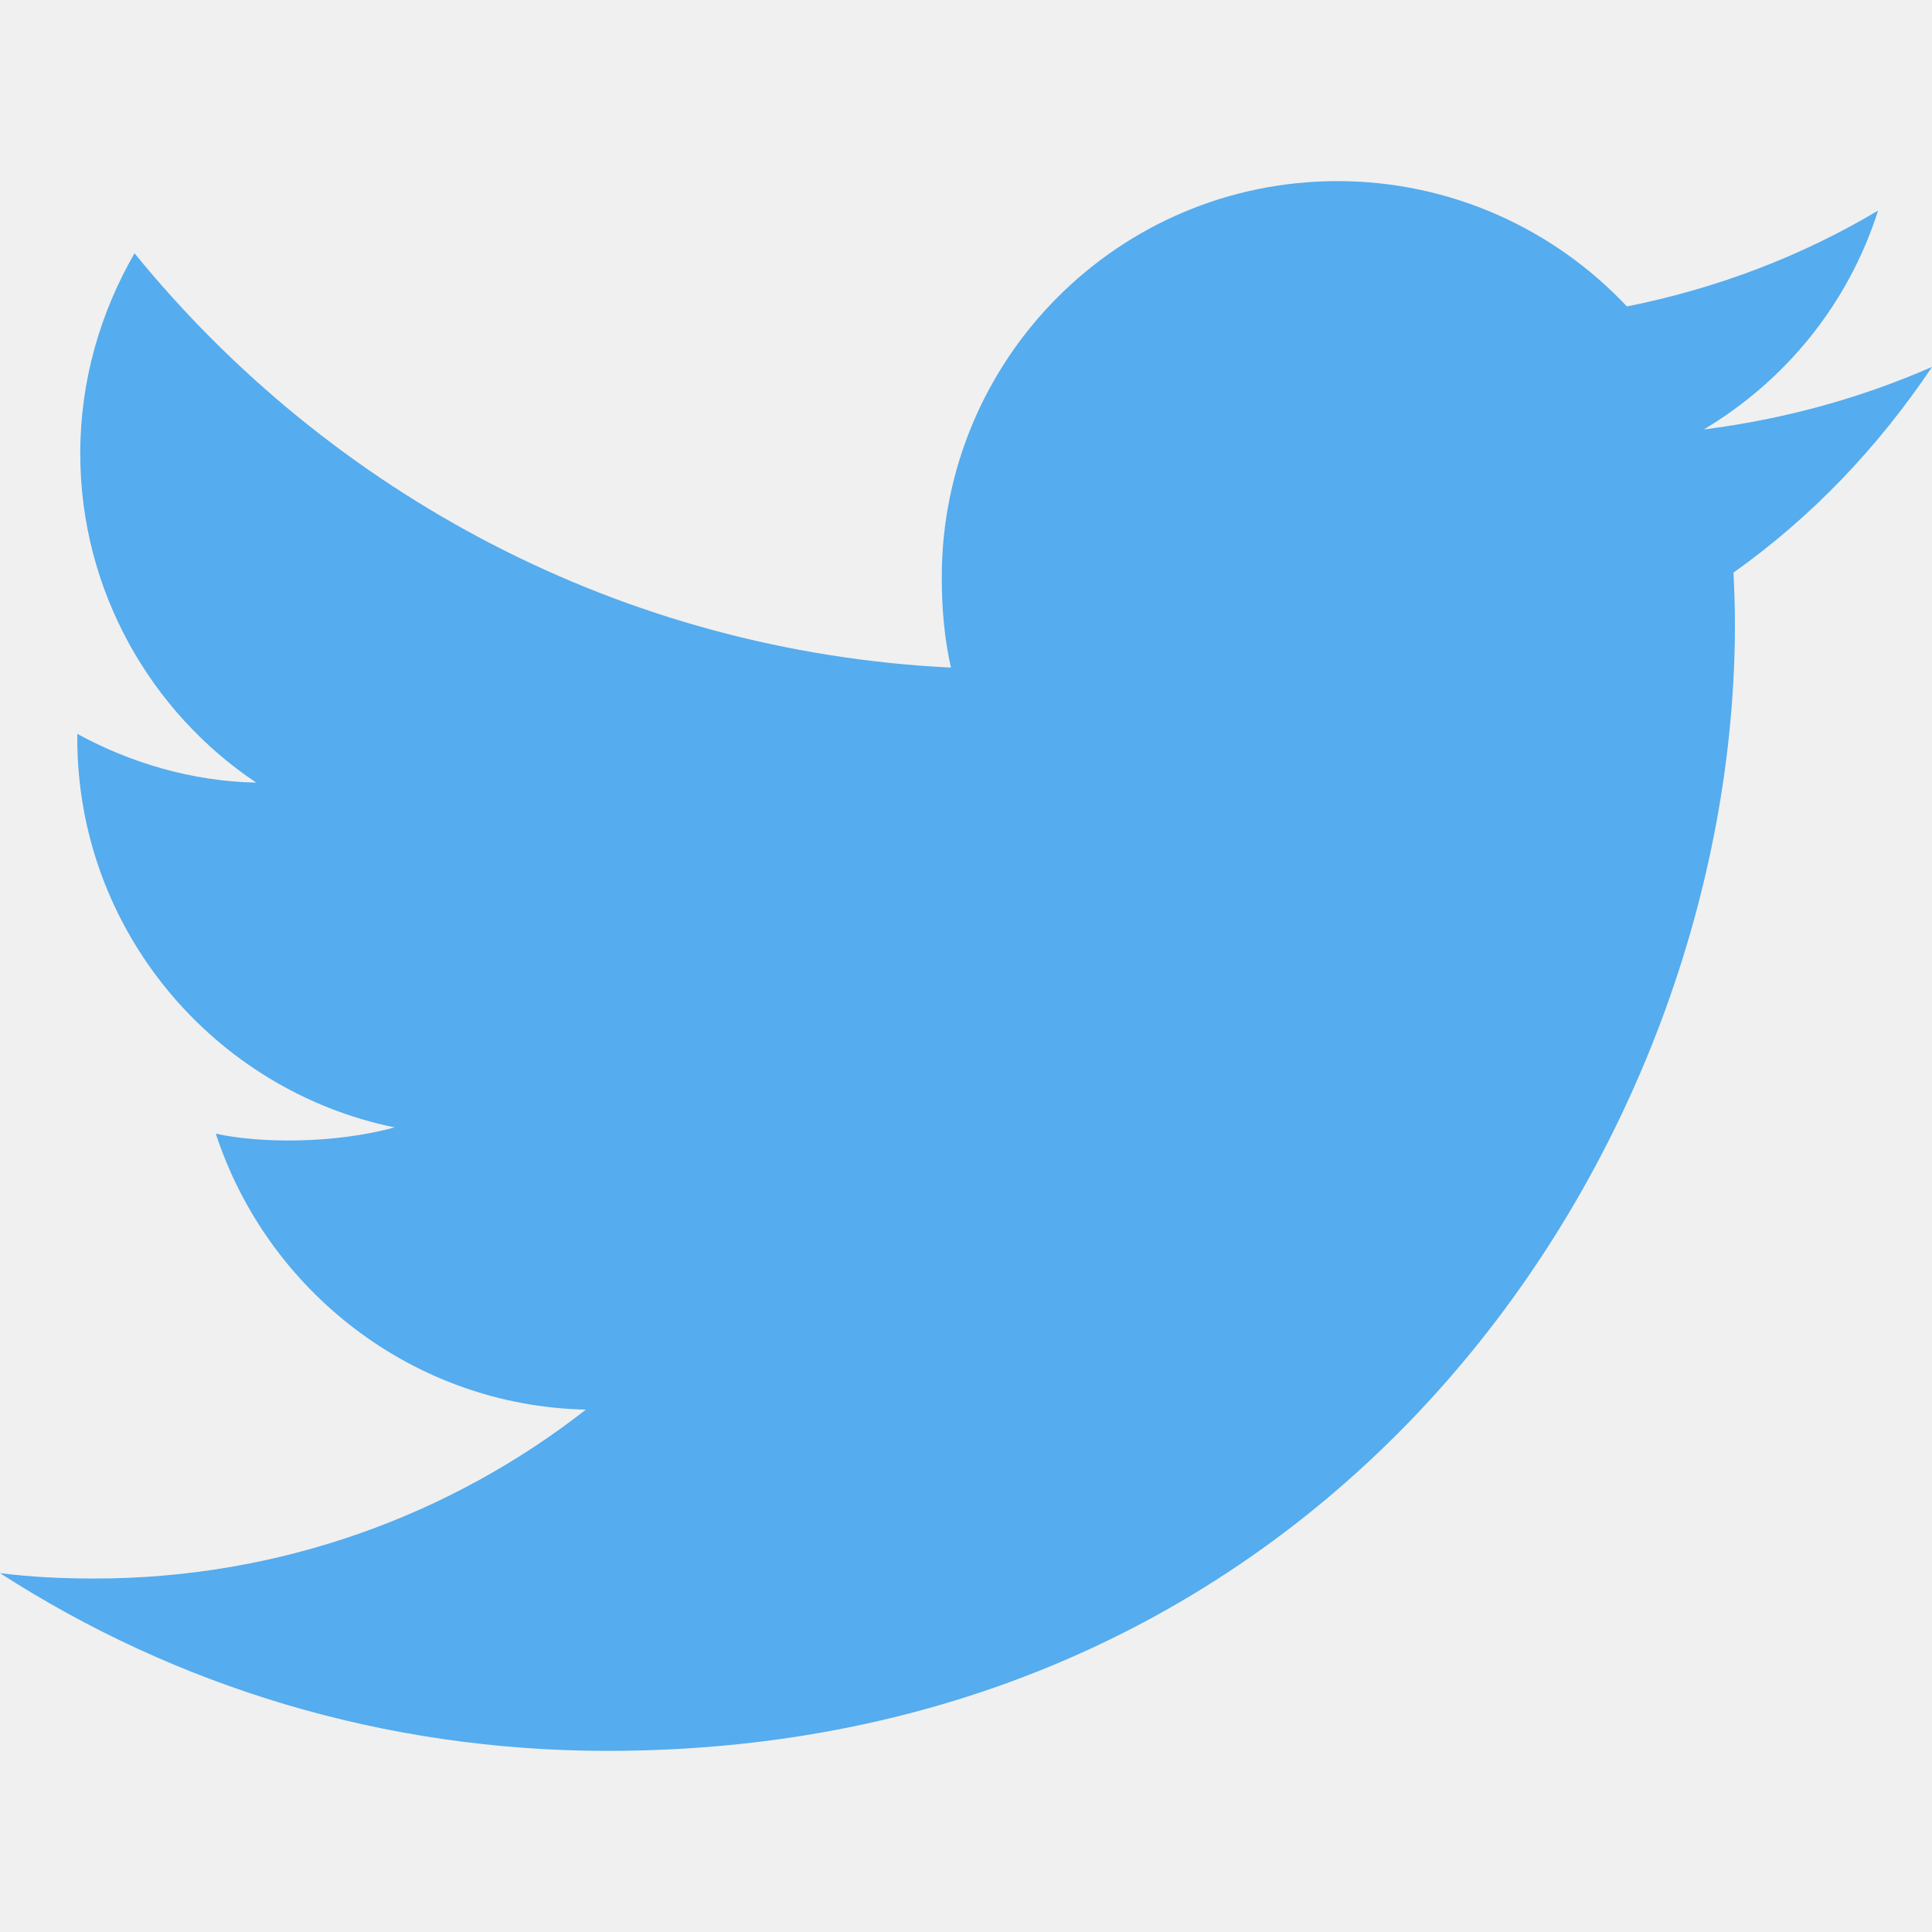
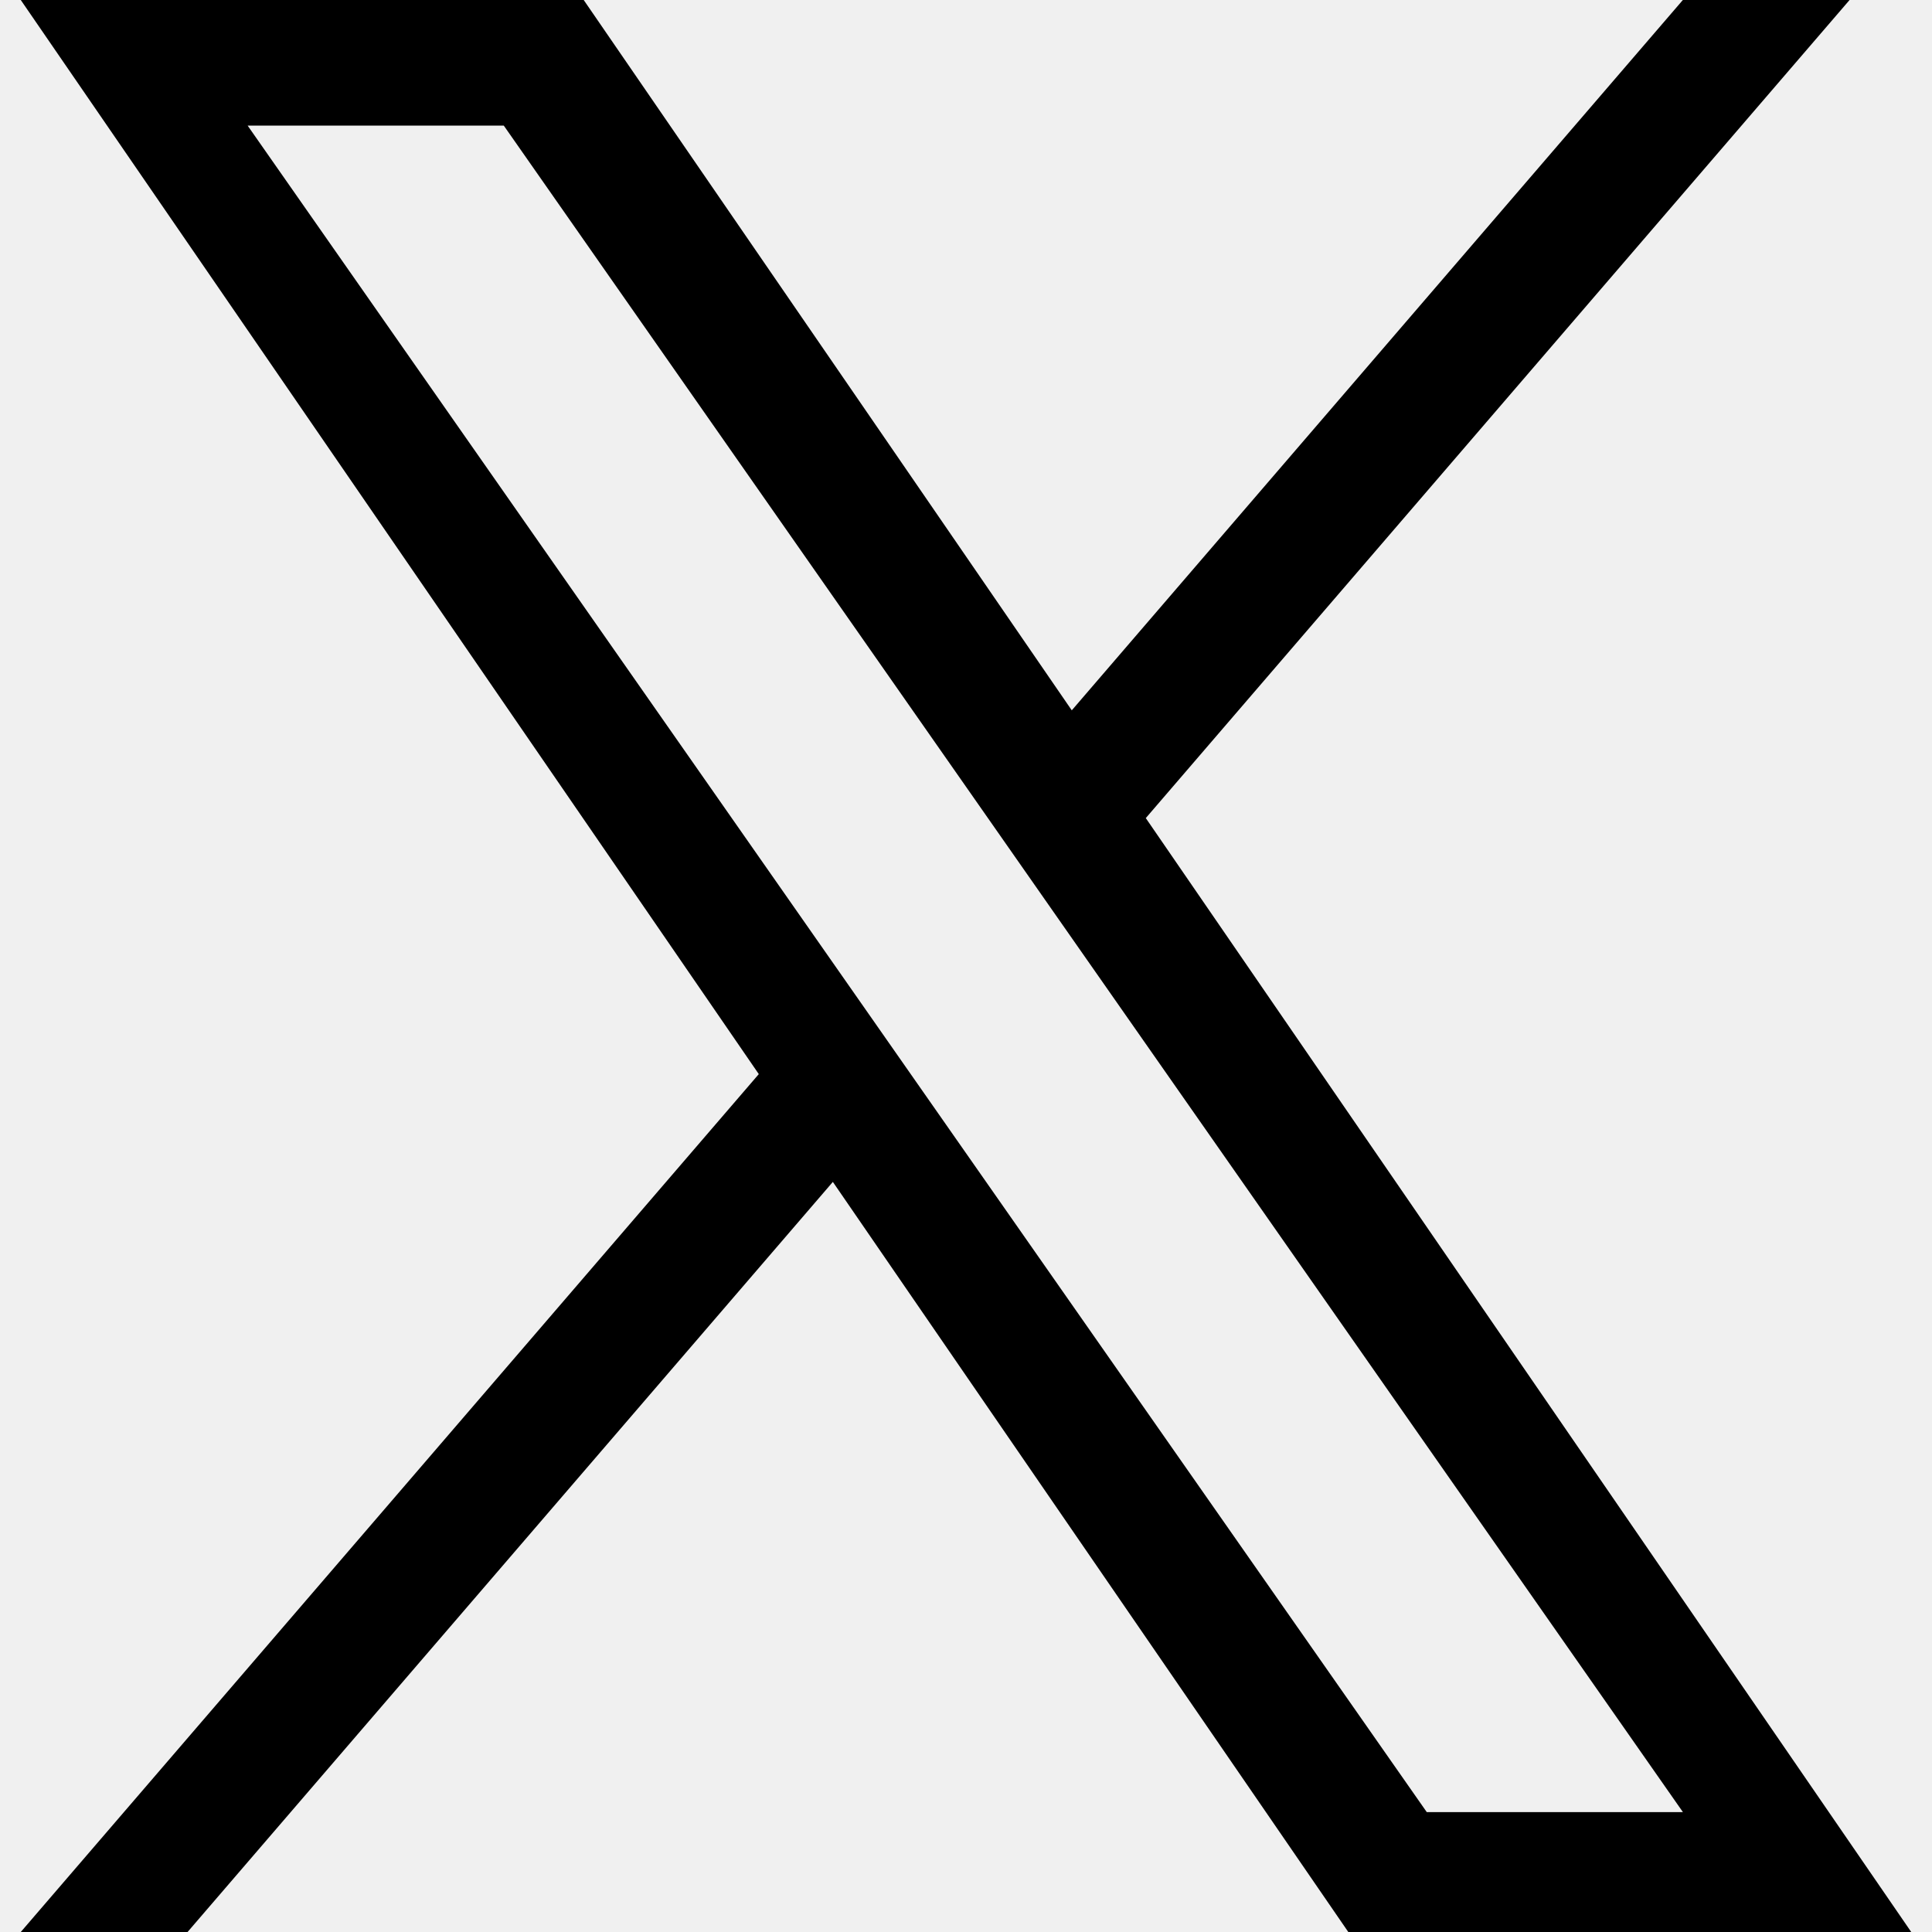
- <svg xmlns="http://www.w3.org/2000/svg" enable-background="new 0 0 24 24" height="512" viewBox="0 0 24 24" width="512">
-   <path d="m21.552 7.749c0-.217-.008-.428-.018-.636.976-.693 1.797-1.558 2.466-2.554v-.001c-.893.391-1.843.651-2.835.777 1.02-.609 1.799-1.566 2.165-2.719-.951.567-2.001.967-3.12 1.191-.903-.962-2.19-1.557-3.594-1.557-2.724 0-4.917 2.211-4.917 4.921 0 .39.033.765.114 1.122-4.09-.2-7.71-2.16-10.142-5.147-.424.737-.674 1.58-.674 2.487 0 1.704.877 3.214 2.186 4.089-.791-.015-1.566-.245-2.223-.606v.054c0 2.391 1.705 4.377 3.942 4.835-.752.206-1.678.198-2.221.078.637 1.948 2.447 3.381 4.597 3.428-1.674 1.309-3.8 2.098-6.101 2.098-.403 0-.79-.018-1.177-.067 2.18 1.405 4.762 2.208 7.548 2.208 9.054 0 14.004-7.5 14.004-14.001z" fill="#55acee" />
+ <svg xmlns="http://www.w3.org/2000/svg" width="24" height="24" viewBox="0 0 24 24" fill="none">
+   <g clip-path="url(#clip0_1403_17109)">
+     <path d="M14.234 10.162L22.976 0H20.905L13.314 8.824L7.251 0H0.258L9.426 13.343L0.258 24H2.33L10.346 14.682L16.749 24H23.742L14.233 10.162H14.234ZM11.396 13.461L10.467 12.132L3.076 1.56H6.258L12.223 10.092L13.152 11.421L20.906 22.511H17.724L11.396 13.461V13.461Z" fill="black" />
+   </g>
+   <defs>
+     <clipPath id="clip0_1403_17109">
+       <rect width="24" height="24" fill="white" />
+     </clipPath>
+   </defs>
</svg>
